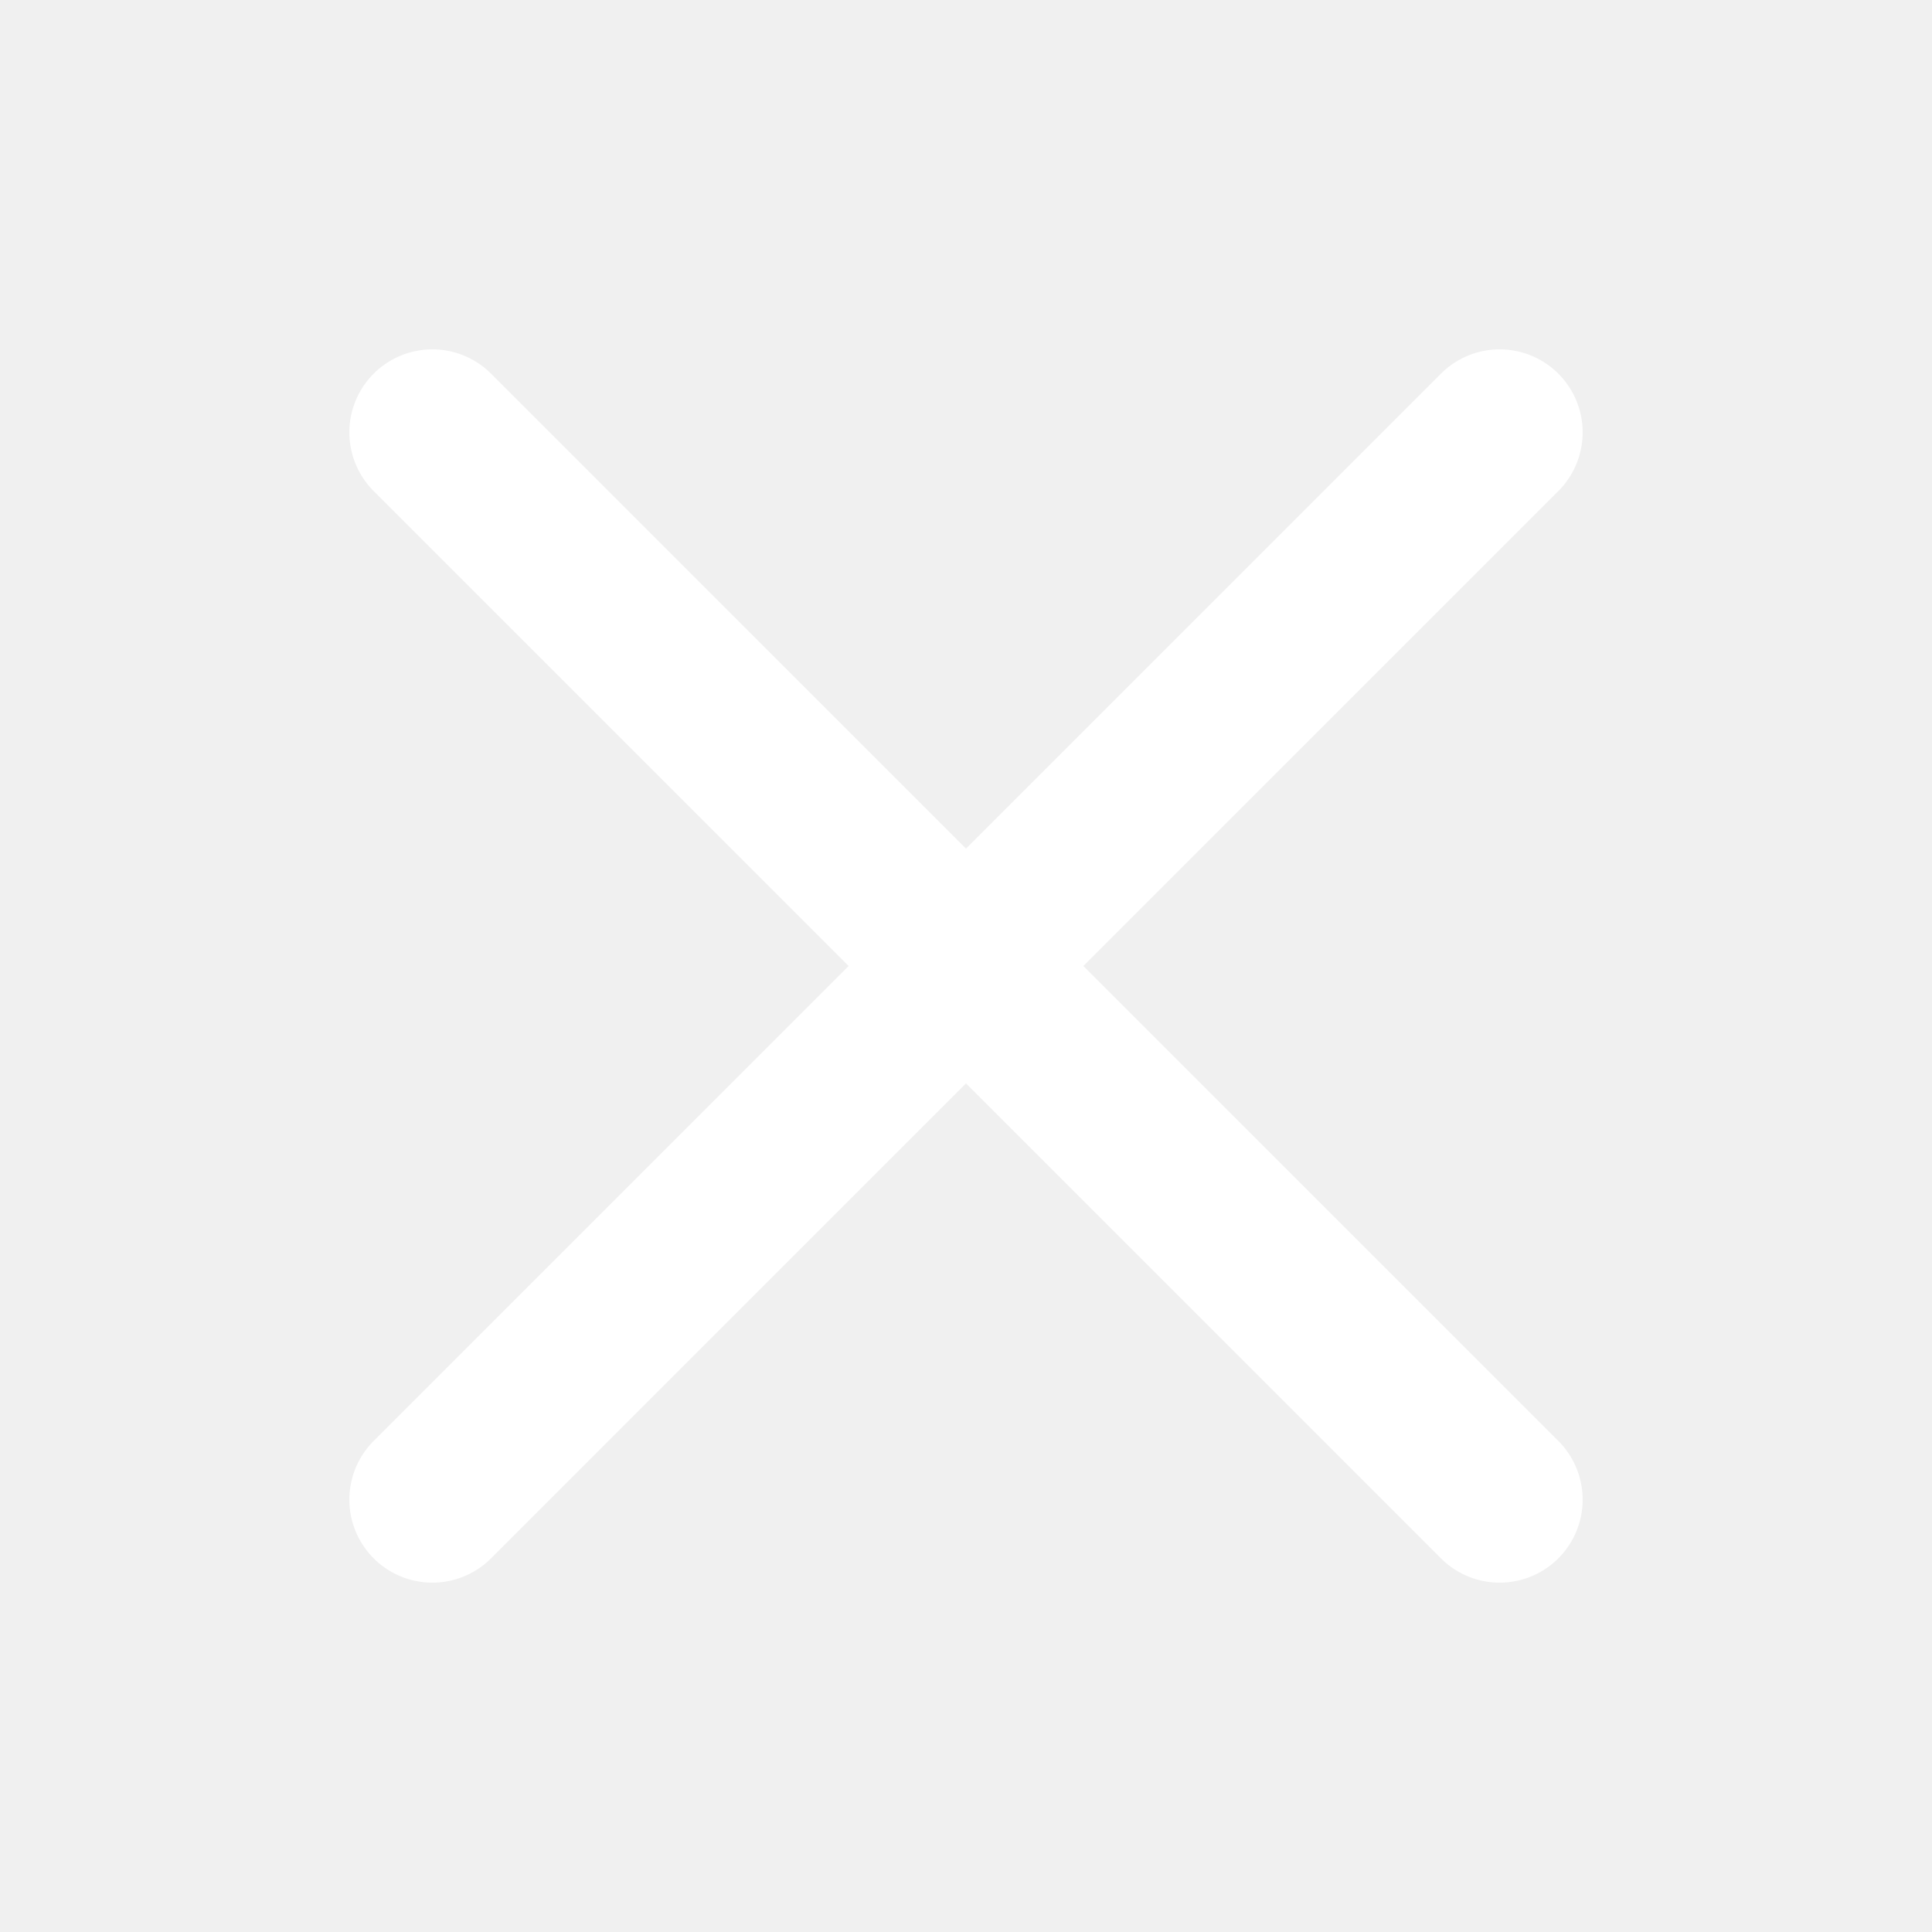
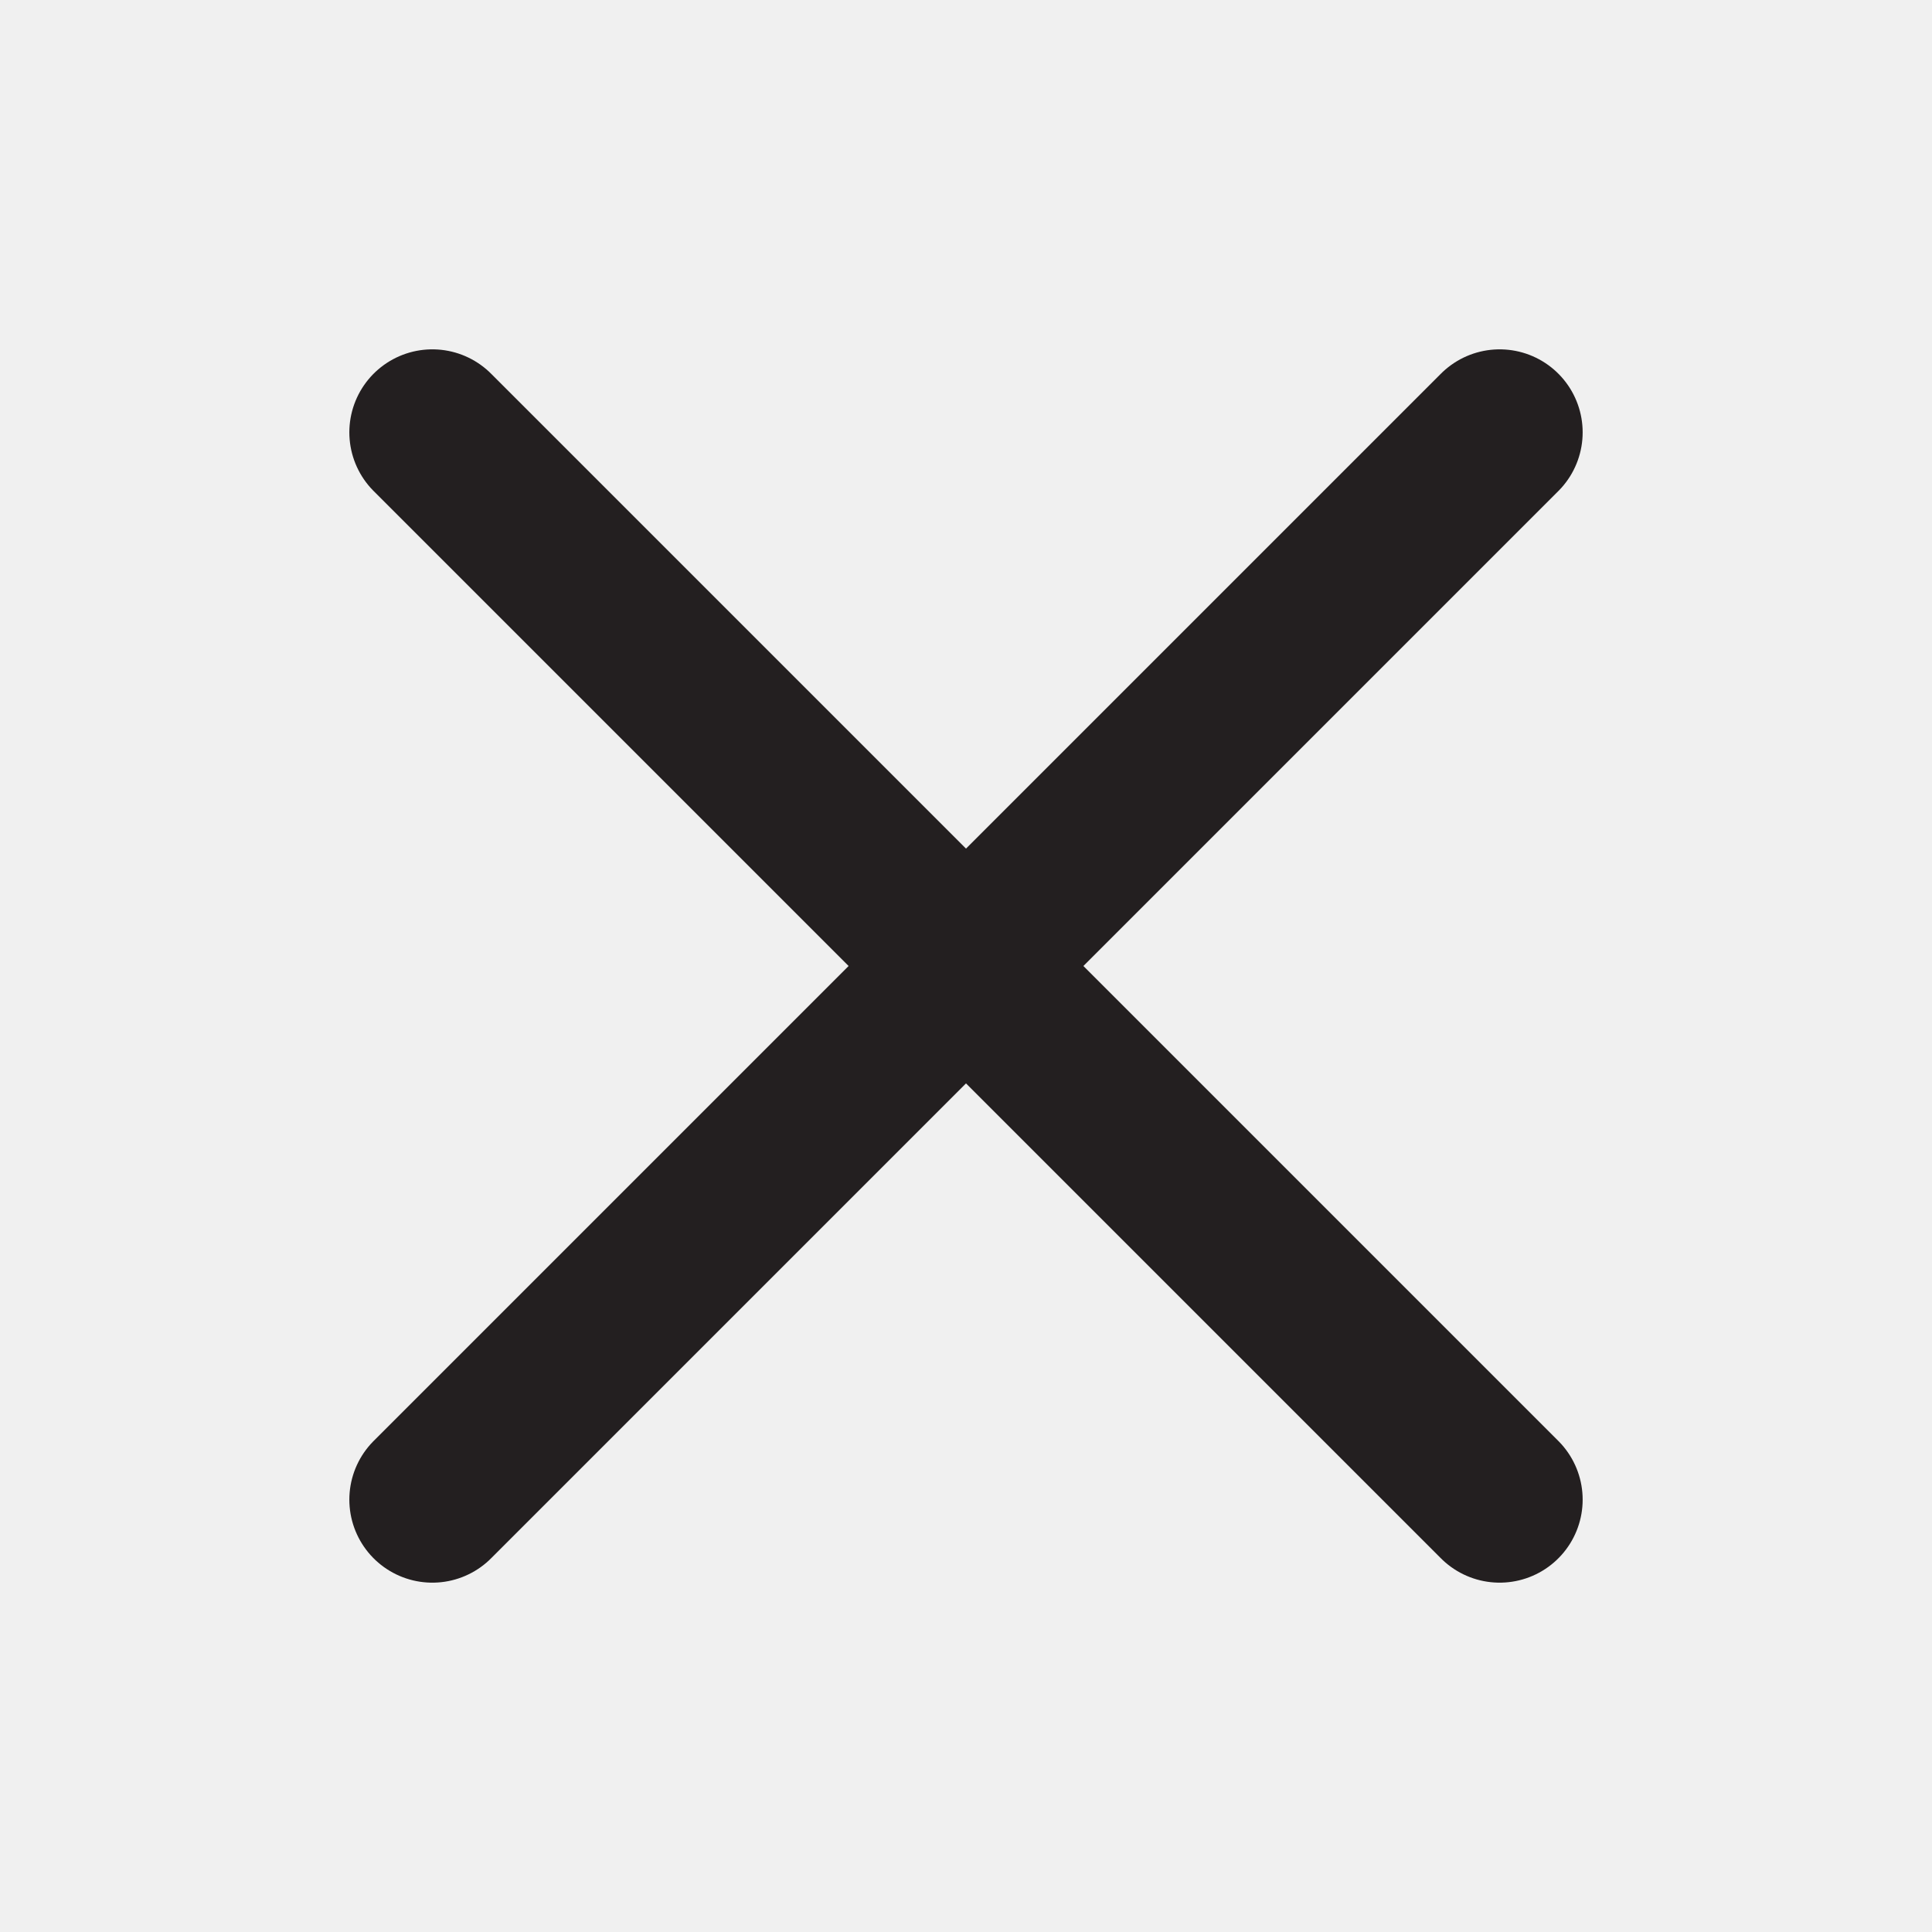
- <svg xmlns="http://www.w3.org/2000/svg" width="256" height="256" viewBox="0 0 256 256">
+ <svg xmlns="http://www.w3.org/2000/svg" id="Layer_1" data-name="Layer 1" viewBox="0 0 256 256">
  <defs>
-     <clipPath id="clip-menu-x">
-       <rect width="256" height="256" />
+     <style>
+       .cls-1 {
+         stroke-width: 0px;
+       }
+ 
+       .cls-1, .cls-2 {
+         fill: none;
+       }
+ 
+       .cls-3 {
+         clip-path: url(#clippath);
+       }
+ 
+       .cls-2 {
+         stroke: #231f20;
+         stroke-linecap: round;
+         stroke-miterlimit: 4;
+         stroke-width: 22px;
+       }
+     </style>
+     <clipPath id="clippath">
+       <rect class="cls-1" width="256" height="256" />
    </clipPath>
  </defs>
-   <g id="menu-x" clip-path="url(#clip-menu-x)">
-     <rect width="256" height="256" fill="rgba(255,255,255,0)" />
-     <line id="Line_15" data-name="Line 15" x2="200" transform="translate(57.289 57.289) rotate(45)" fill="none" stroke="#fff" stroke-linecap="round" stroke-width="22" />
-     <line id="Line_17" data-name="Line 17" x2="200" transform="translate(57.289 198.711) rotate(-45)" fill="none" stroke="#fff" stroke-linecap="round" stroke-width="22" />
+   <g class="cls-3">
+     <g id="menu-x">
+       <line id="Line_15" data-name="Line 15" class="cls-2" x1="57.289" y1="57.289" x2="198.71" y2="198.71" />
+       <line id="Line_17" data-name="Line 17" class="cls-2" x1="57.289" y1="198.711" x2="198.71" y2="57.29" />
+     </g>
  </g>
</svg>
